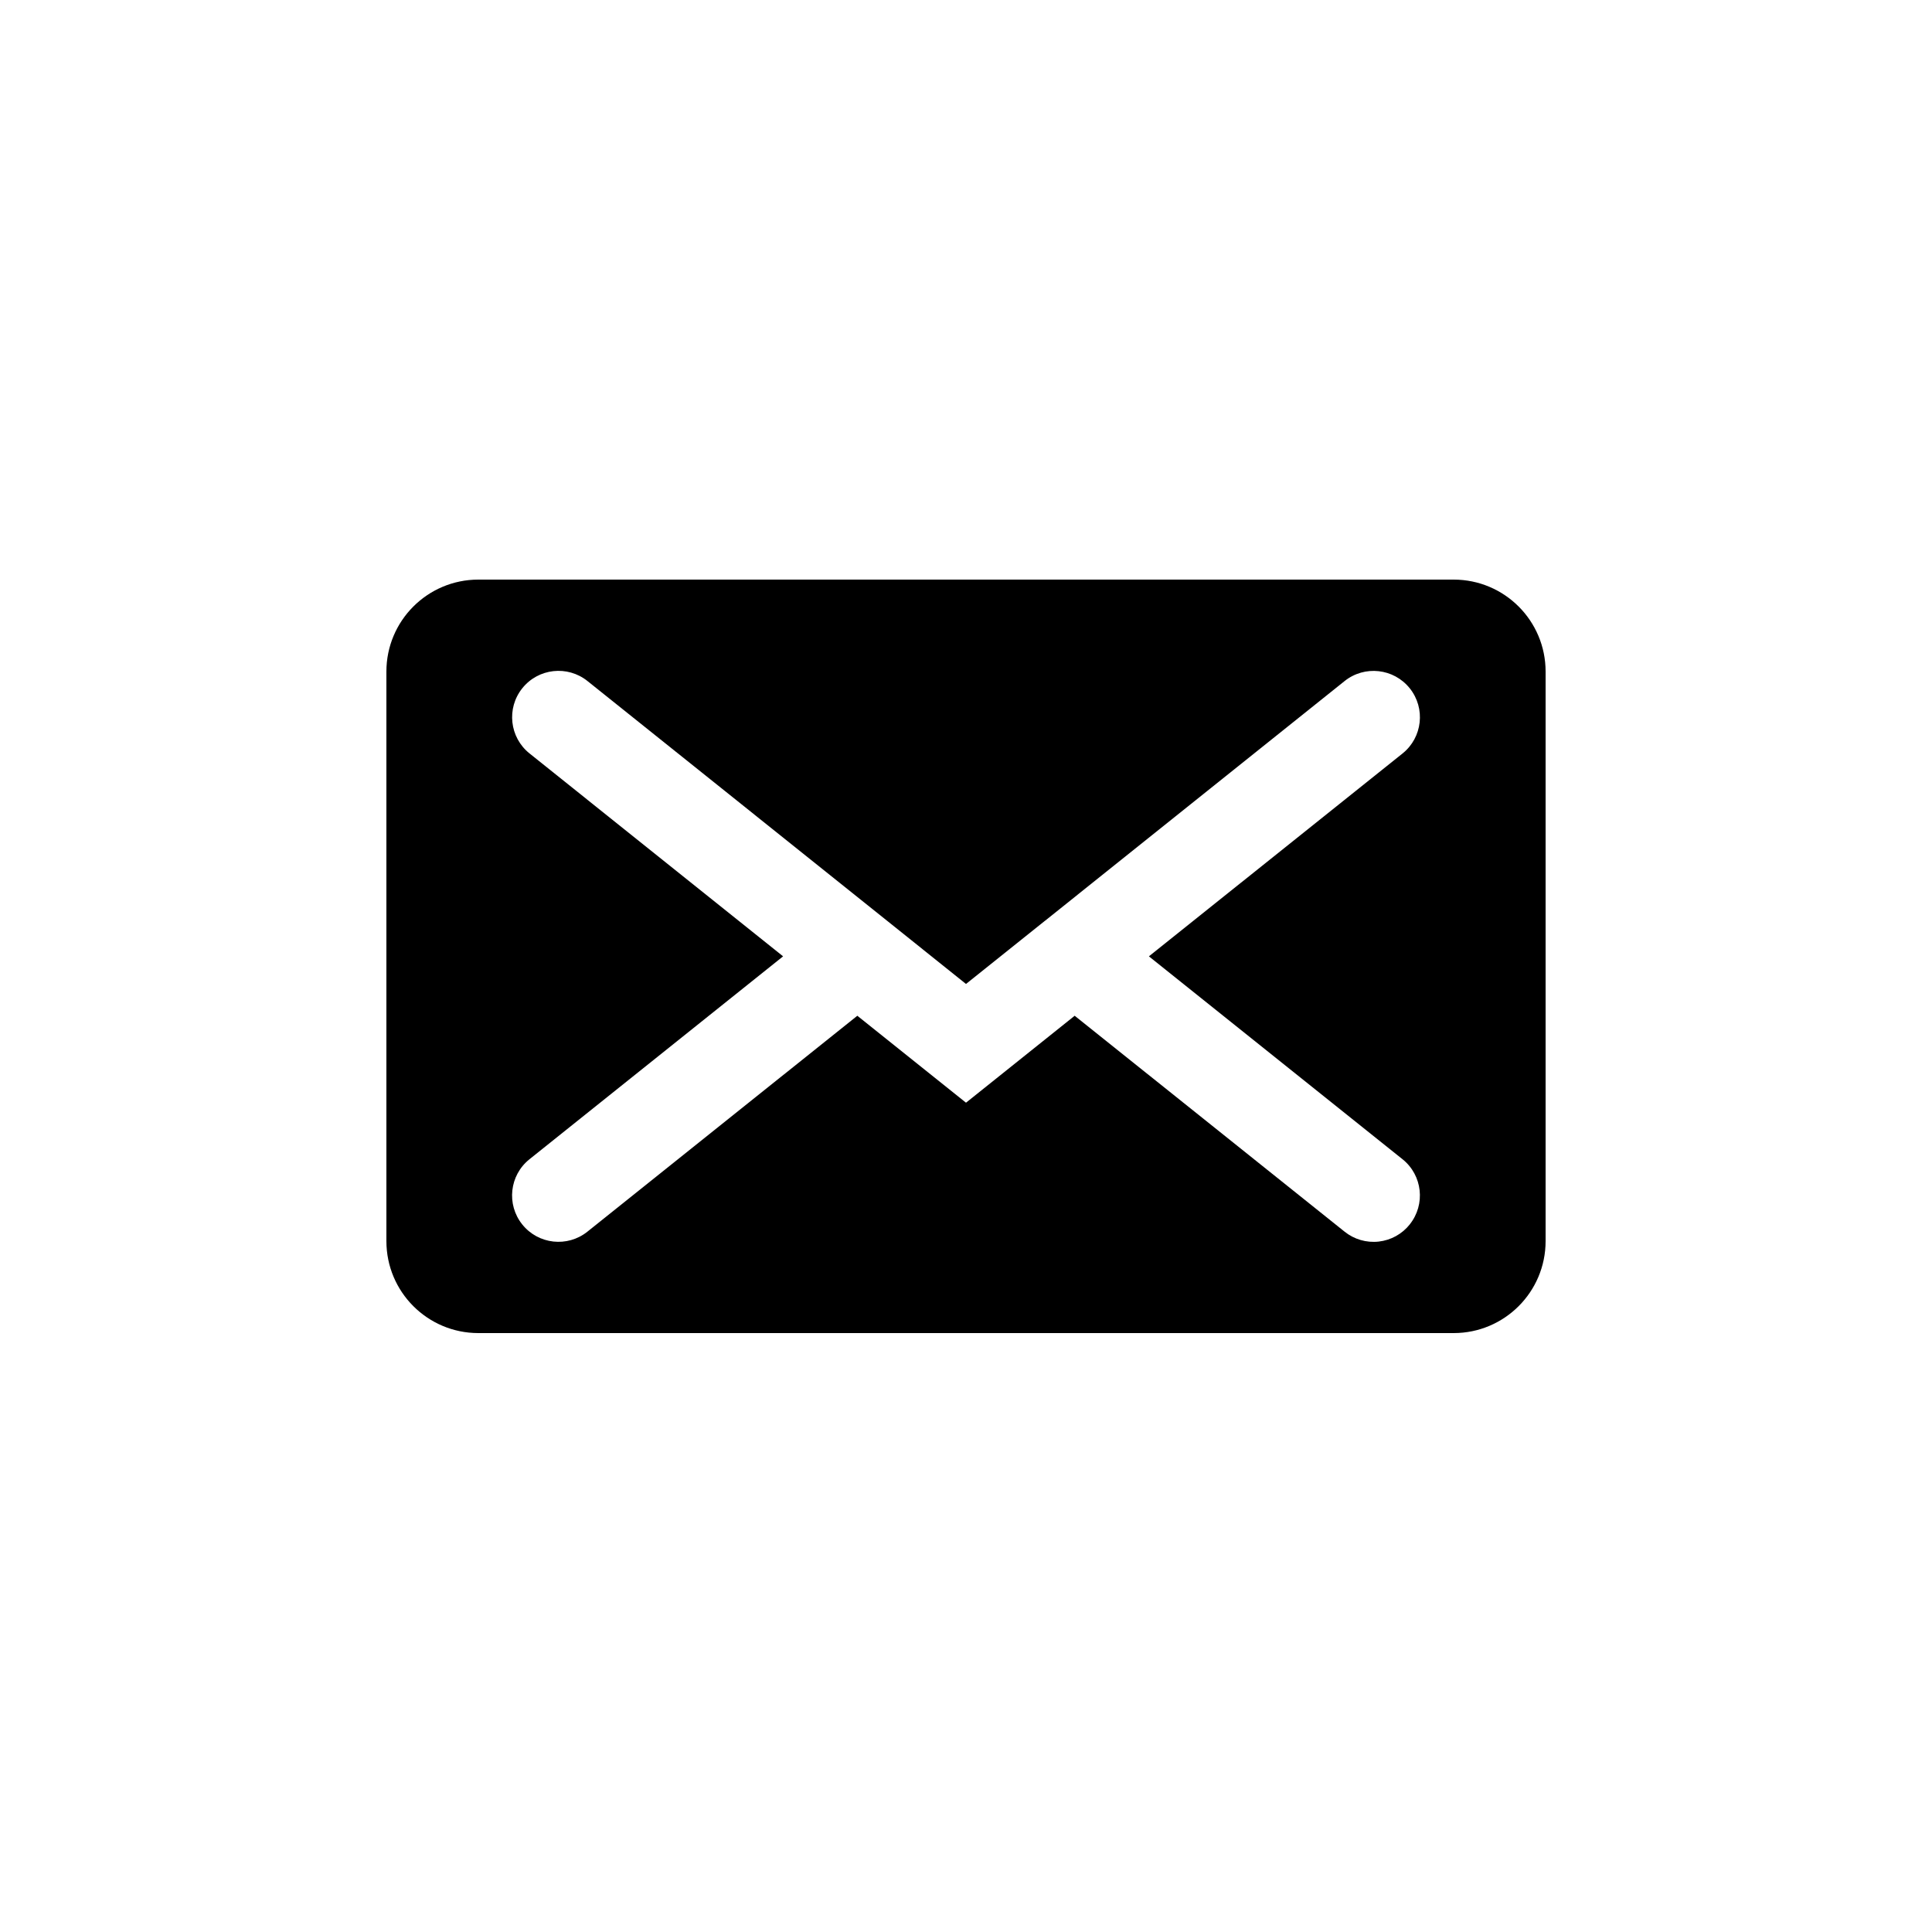
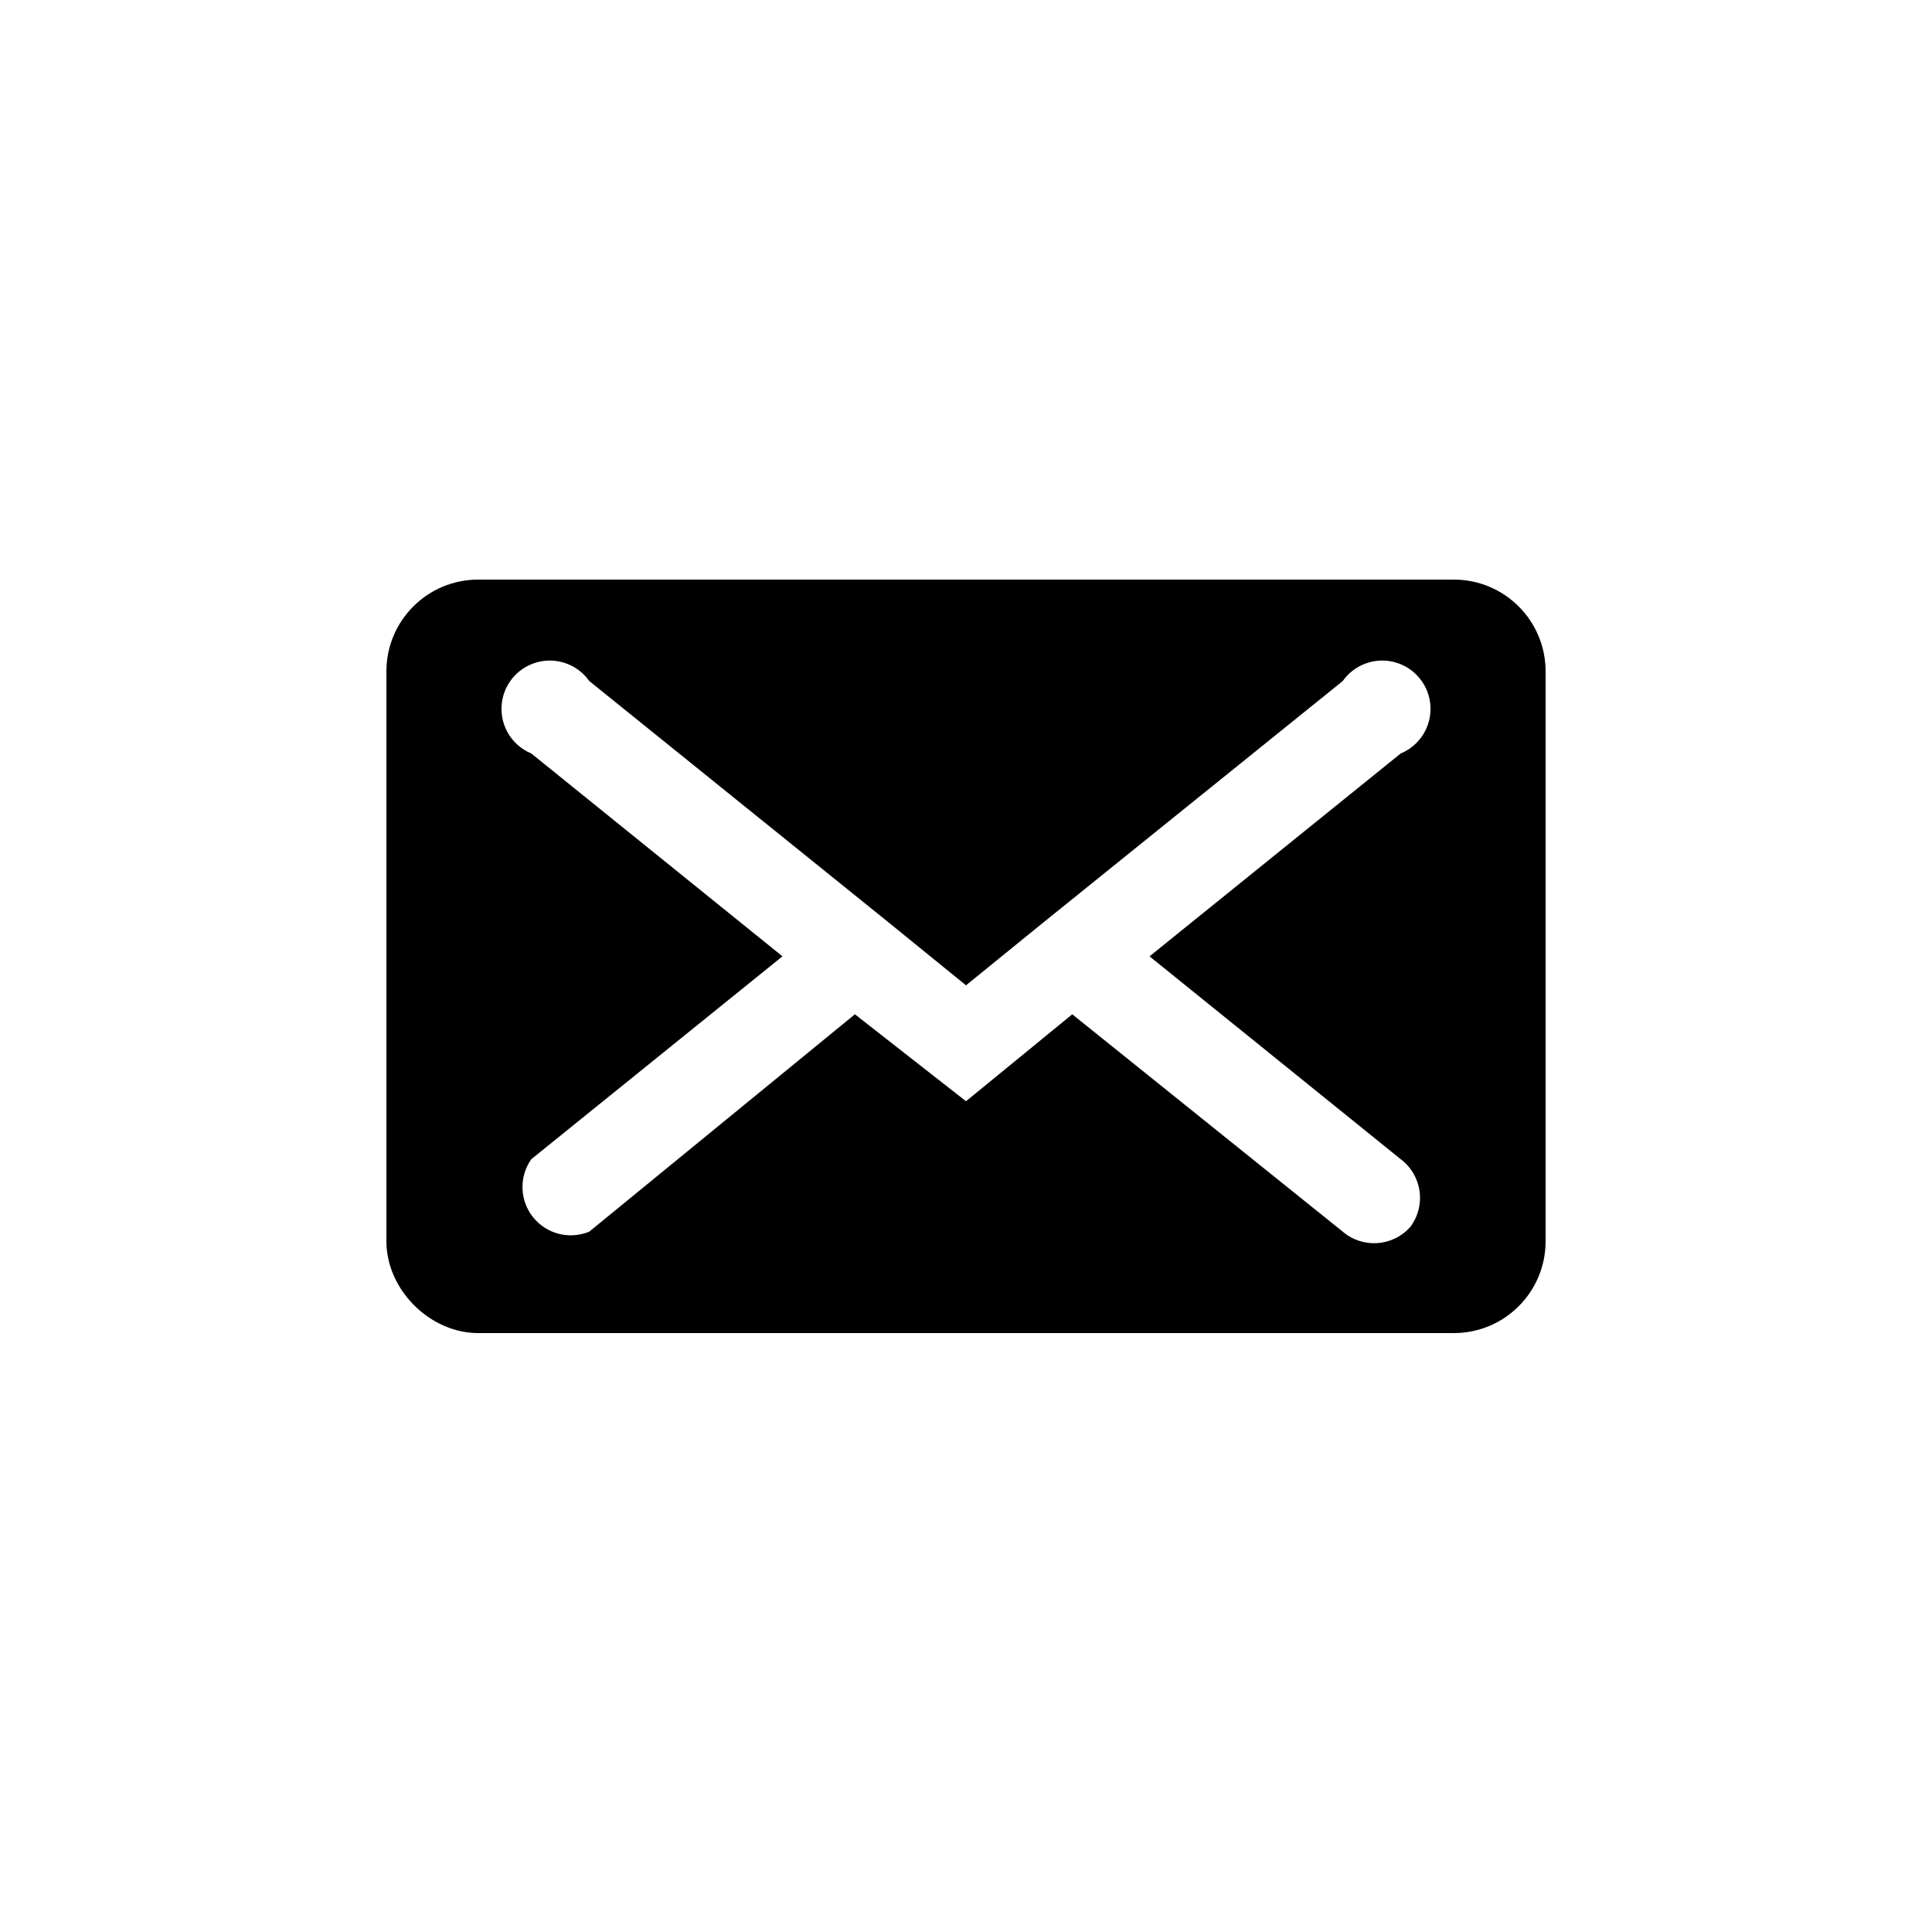
<svg xmlns="http://www.w3.org/2000/svg" width="40" height="40">
-   <path d="M29.188 25.35a.958.958 0 0 1-1.35.15l-5.588-4.47-2.25 1.8-2.25-1.8-5.588 4.47a.959.959 0 0 1-1.2-1.499l5.251-4.201-5.25-4.201a.96.96 0 1 1 1.2-1.499l6.2 4.961L20 20.372l1.636-1.309.002-.001 6.2-4.961a.96.96 0 1 1 1.2 1.499L23.787 19.8l5.25 4.2a.96.96 0 0 1 .15 1.35M30.097 12H9.904A1.904 1.904 0 0 0 8 13.904v11.792c0 1.052.853 1.904 1.904 1.904h20.192A1.904 1.904 0 0 0 32 25.696V13.904A1.904 1.904 0 0 0 30.096 12" />
+   <path d="M29.2 25.4a1 1 0 01-1.4.1L22.2 21 20 22.8 17.7 21l-5.5 4.5A1 1 0 0111 24l5.2-4.2-5.2-4.2a1 1 0 111.2-1.5l6.2 5 1.6 1.3 1.6-1.3 6.2-5a1 1 0 111.2 1.5l-5.2 4.2L29 24a1 1 0 01.2 1.4M30 12H9.9A1.9 1.9 0 008 13.9v11.8c0 1 .9 1.9 1.9 1.9h20.2a1.9 1.9 0 001.9-1.9V13.9a1.9 1.9 0 00-1.9-1.9" />
</svg>
